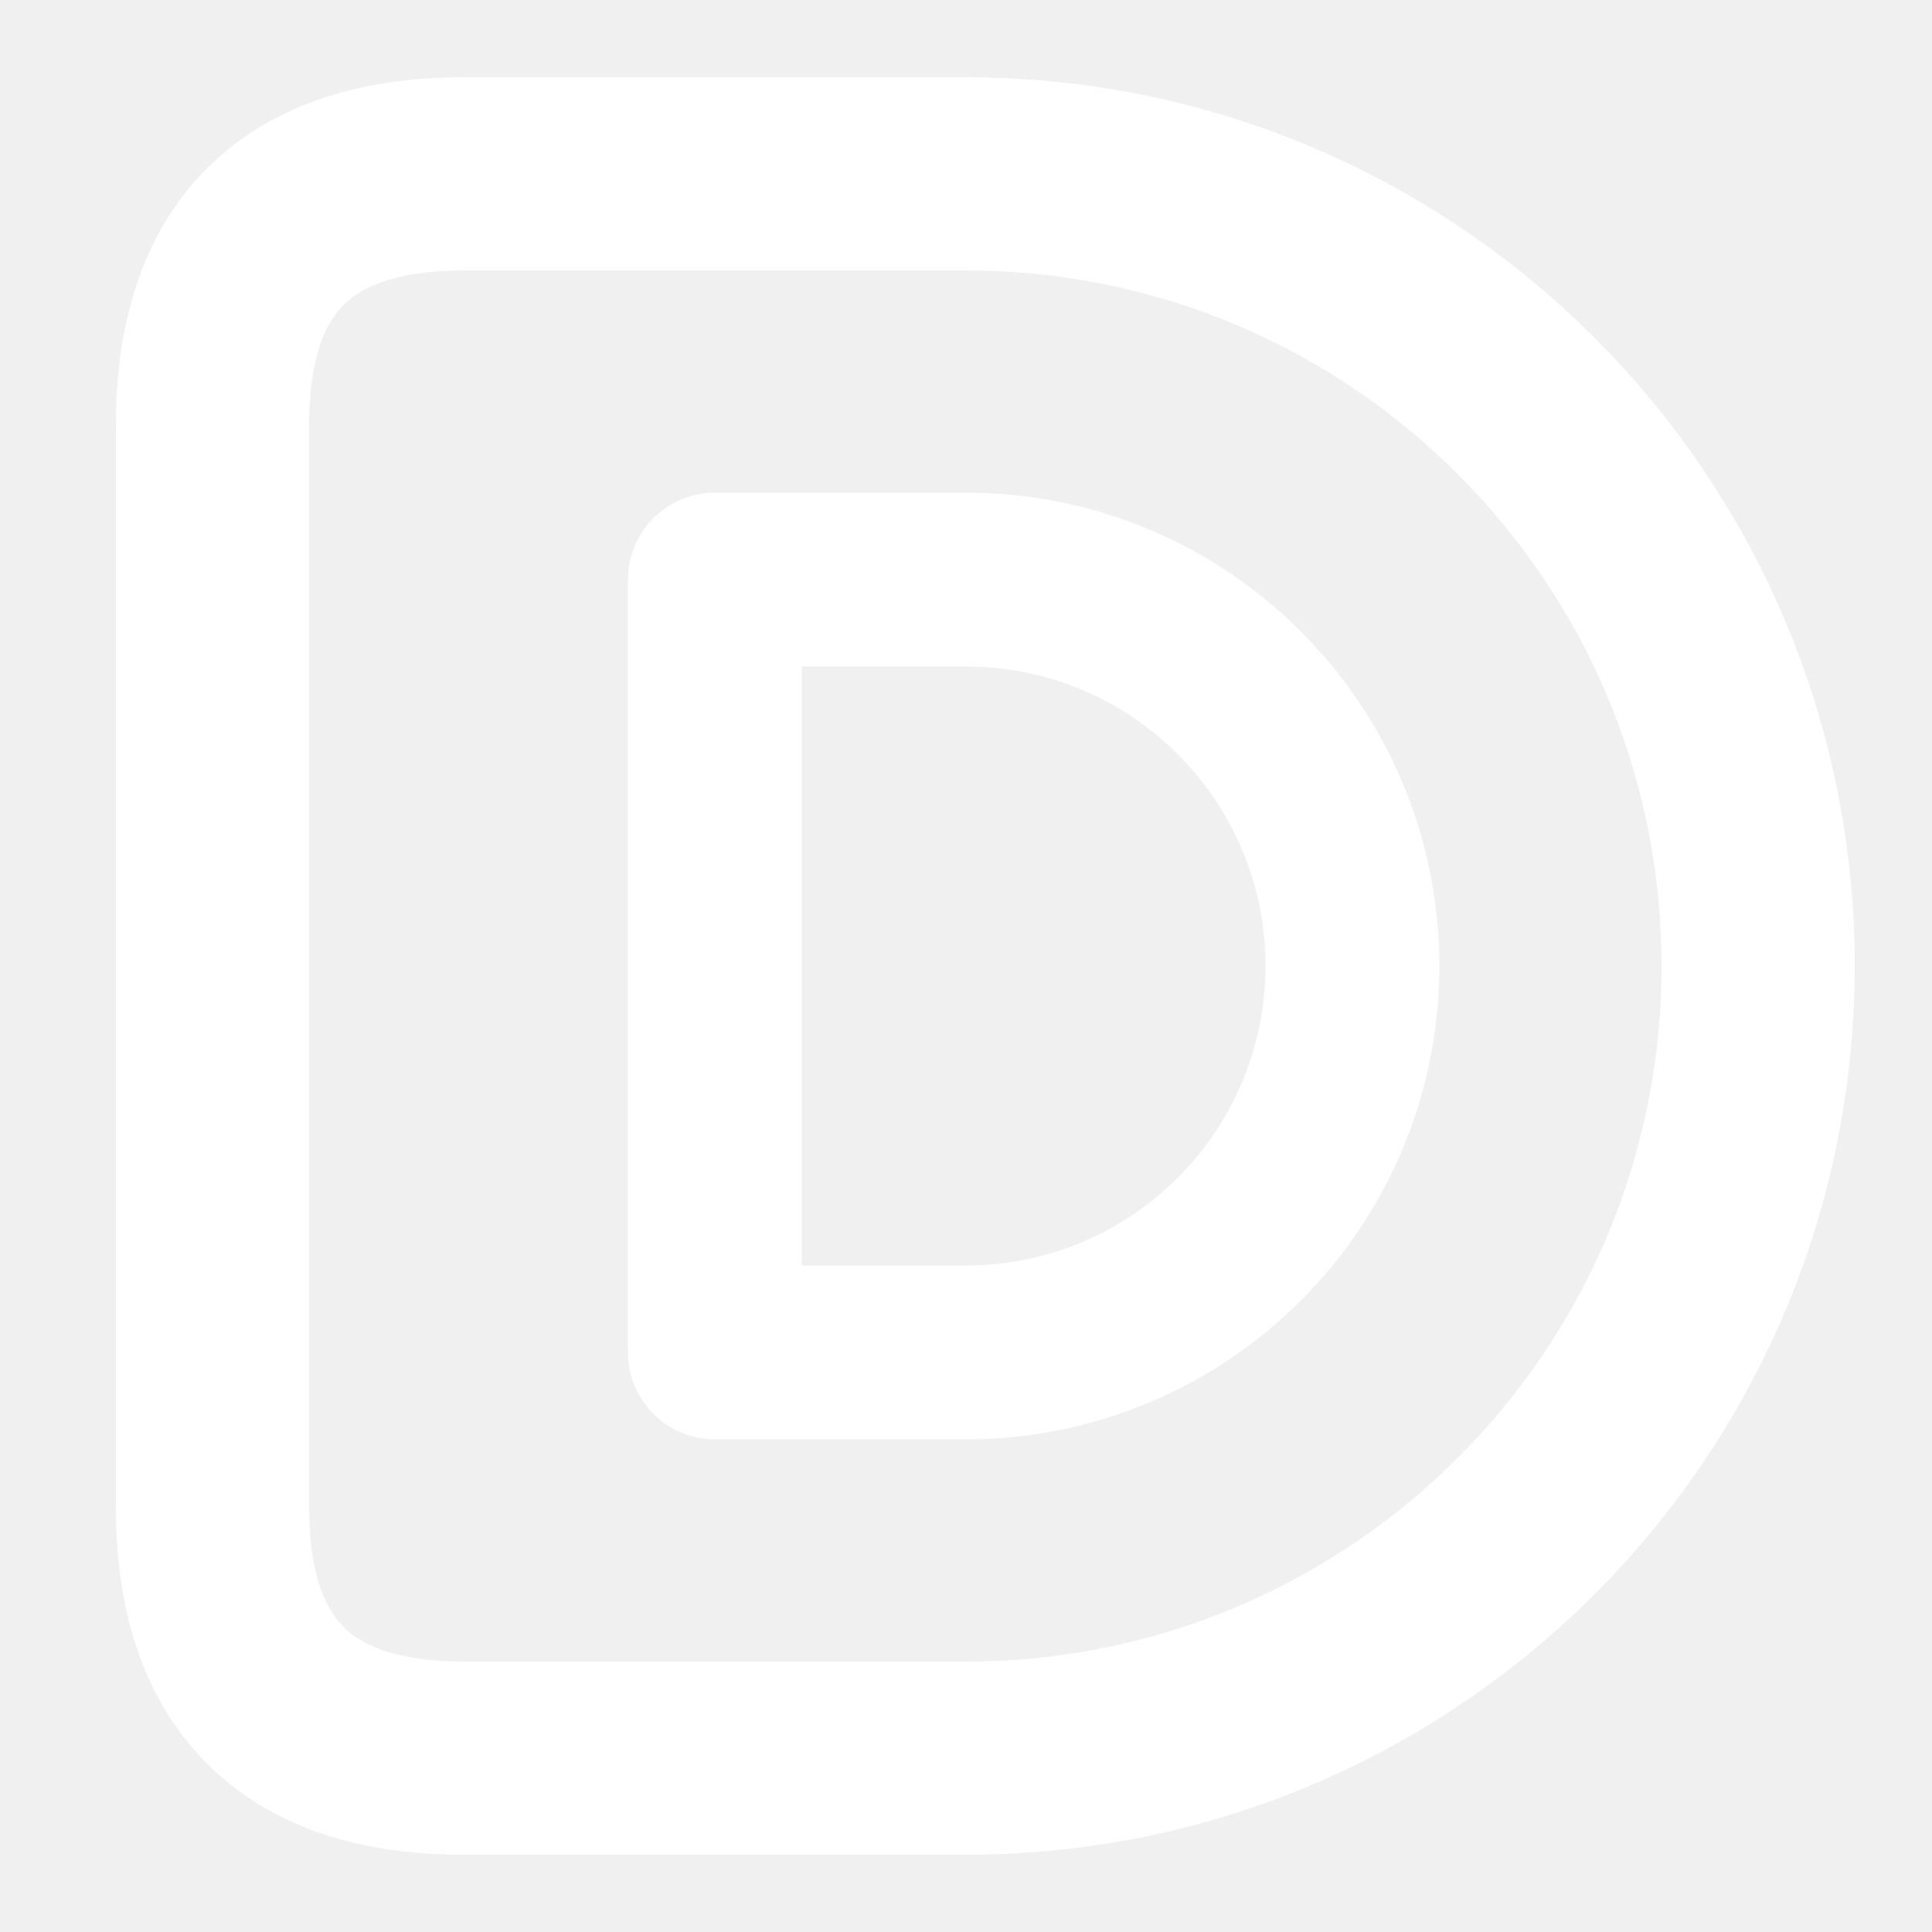
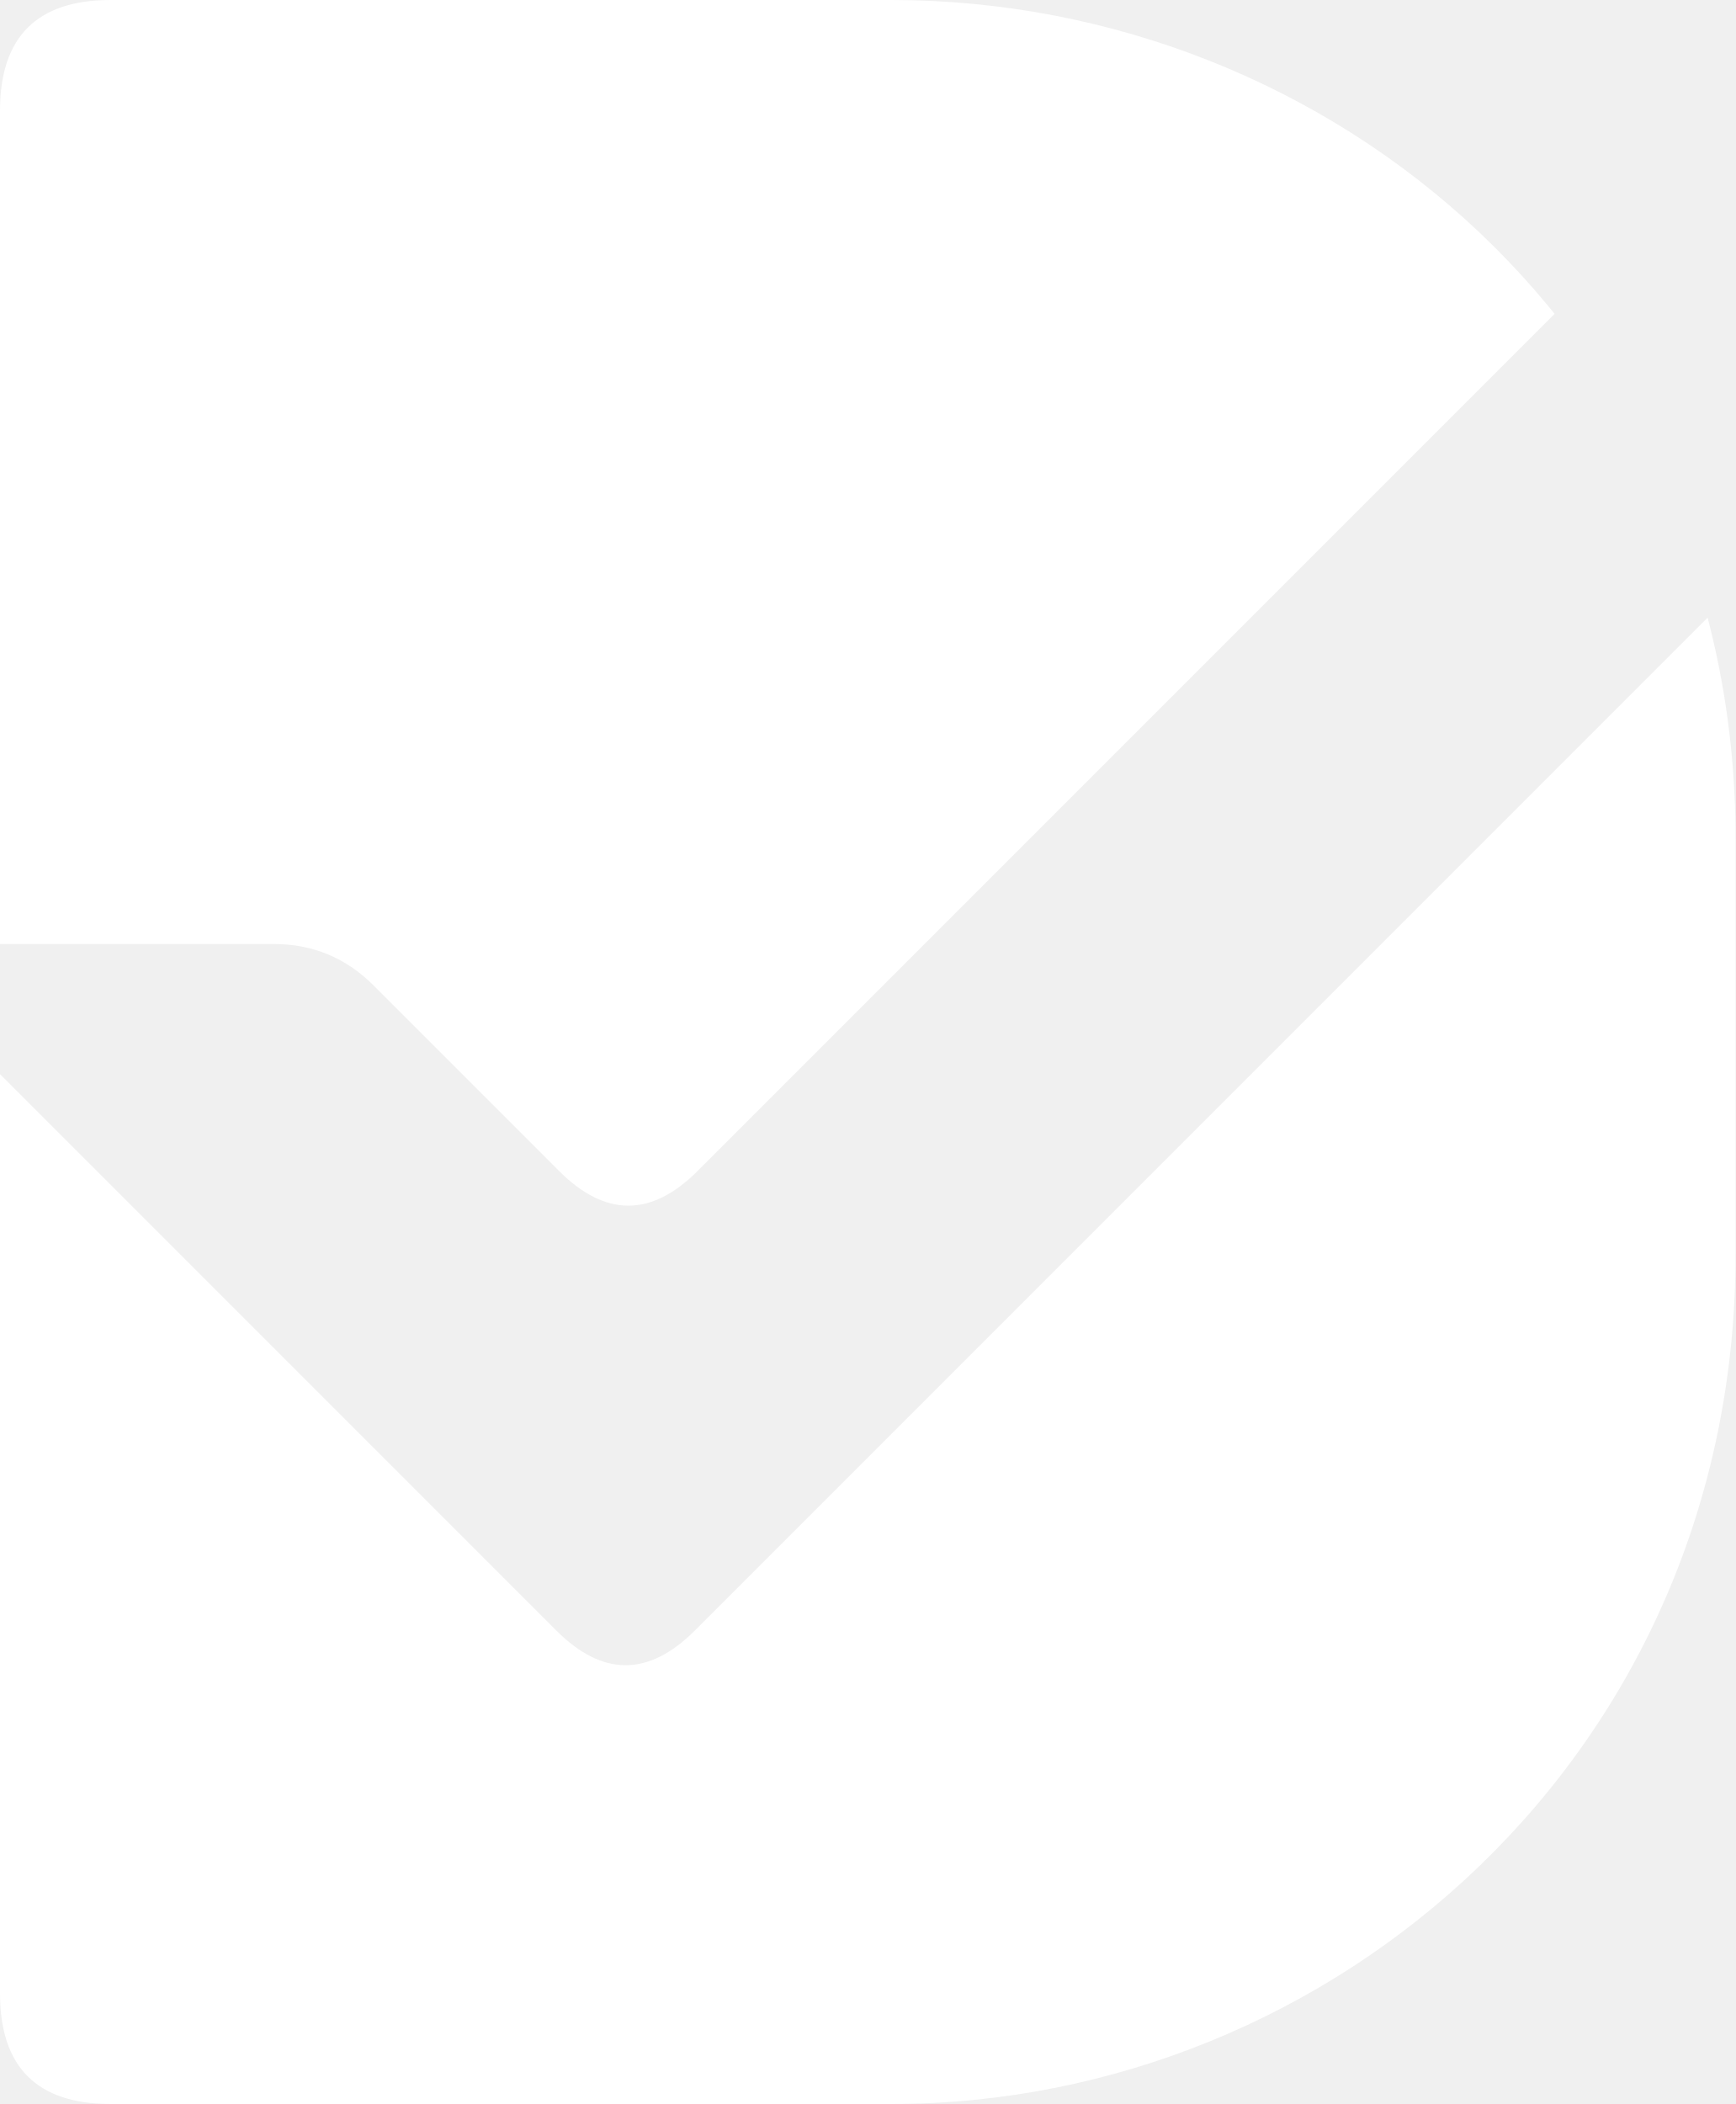
- <svg xmlns="http://www.w3.org/2000/svg" viewBox="0 0 100 100" width="100" height="100">
-   <path d="M24 9 H50 A41 41 0 0 1 50 91 H24 Q11 91 11 78 V22 Q11 9 24 9 Z" fill="none" stroke="#FFFFFF" stroke-width="10" stroke-linejoin="round" />
-   <path d="M37 30 H50 A20 20 0 0 1 50 70 H37 Z" fill="none" stroke="#FFFFFF" stroke-width="9" stroke-linejoin="round" />
+ <svg xmlns="http://www.w3.org/2000/svg" viewBox="78 137 627 760">
+   <defs>
+     <clipPath id="c">
+       <path d="M118 137H400C560 137 705 260 705 440V590C705 770 560 897 400 897H118Q78 897 78 857V177Q78 137 118 137Z" />
+     </clipPath>
+   </defs>
+   <g clip-path="url(#c)" fill="#FFFFFF">
+     <path d="M0 0H890L330 560Q305 585 280 560L213 493Q198 478 177 478H0Z" />
+     <path d="M0 447L279 726Q304 751 329 726L900 155V1024H0Z" />
+   </g>
</svg>
